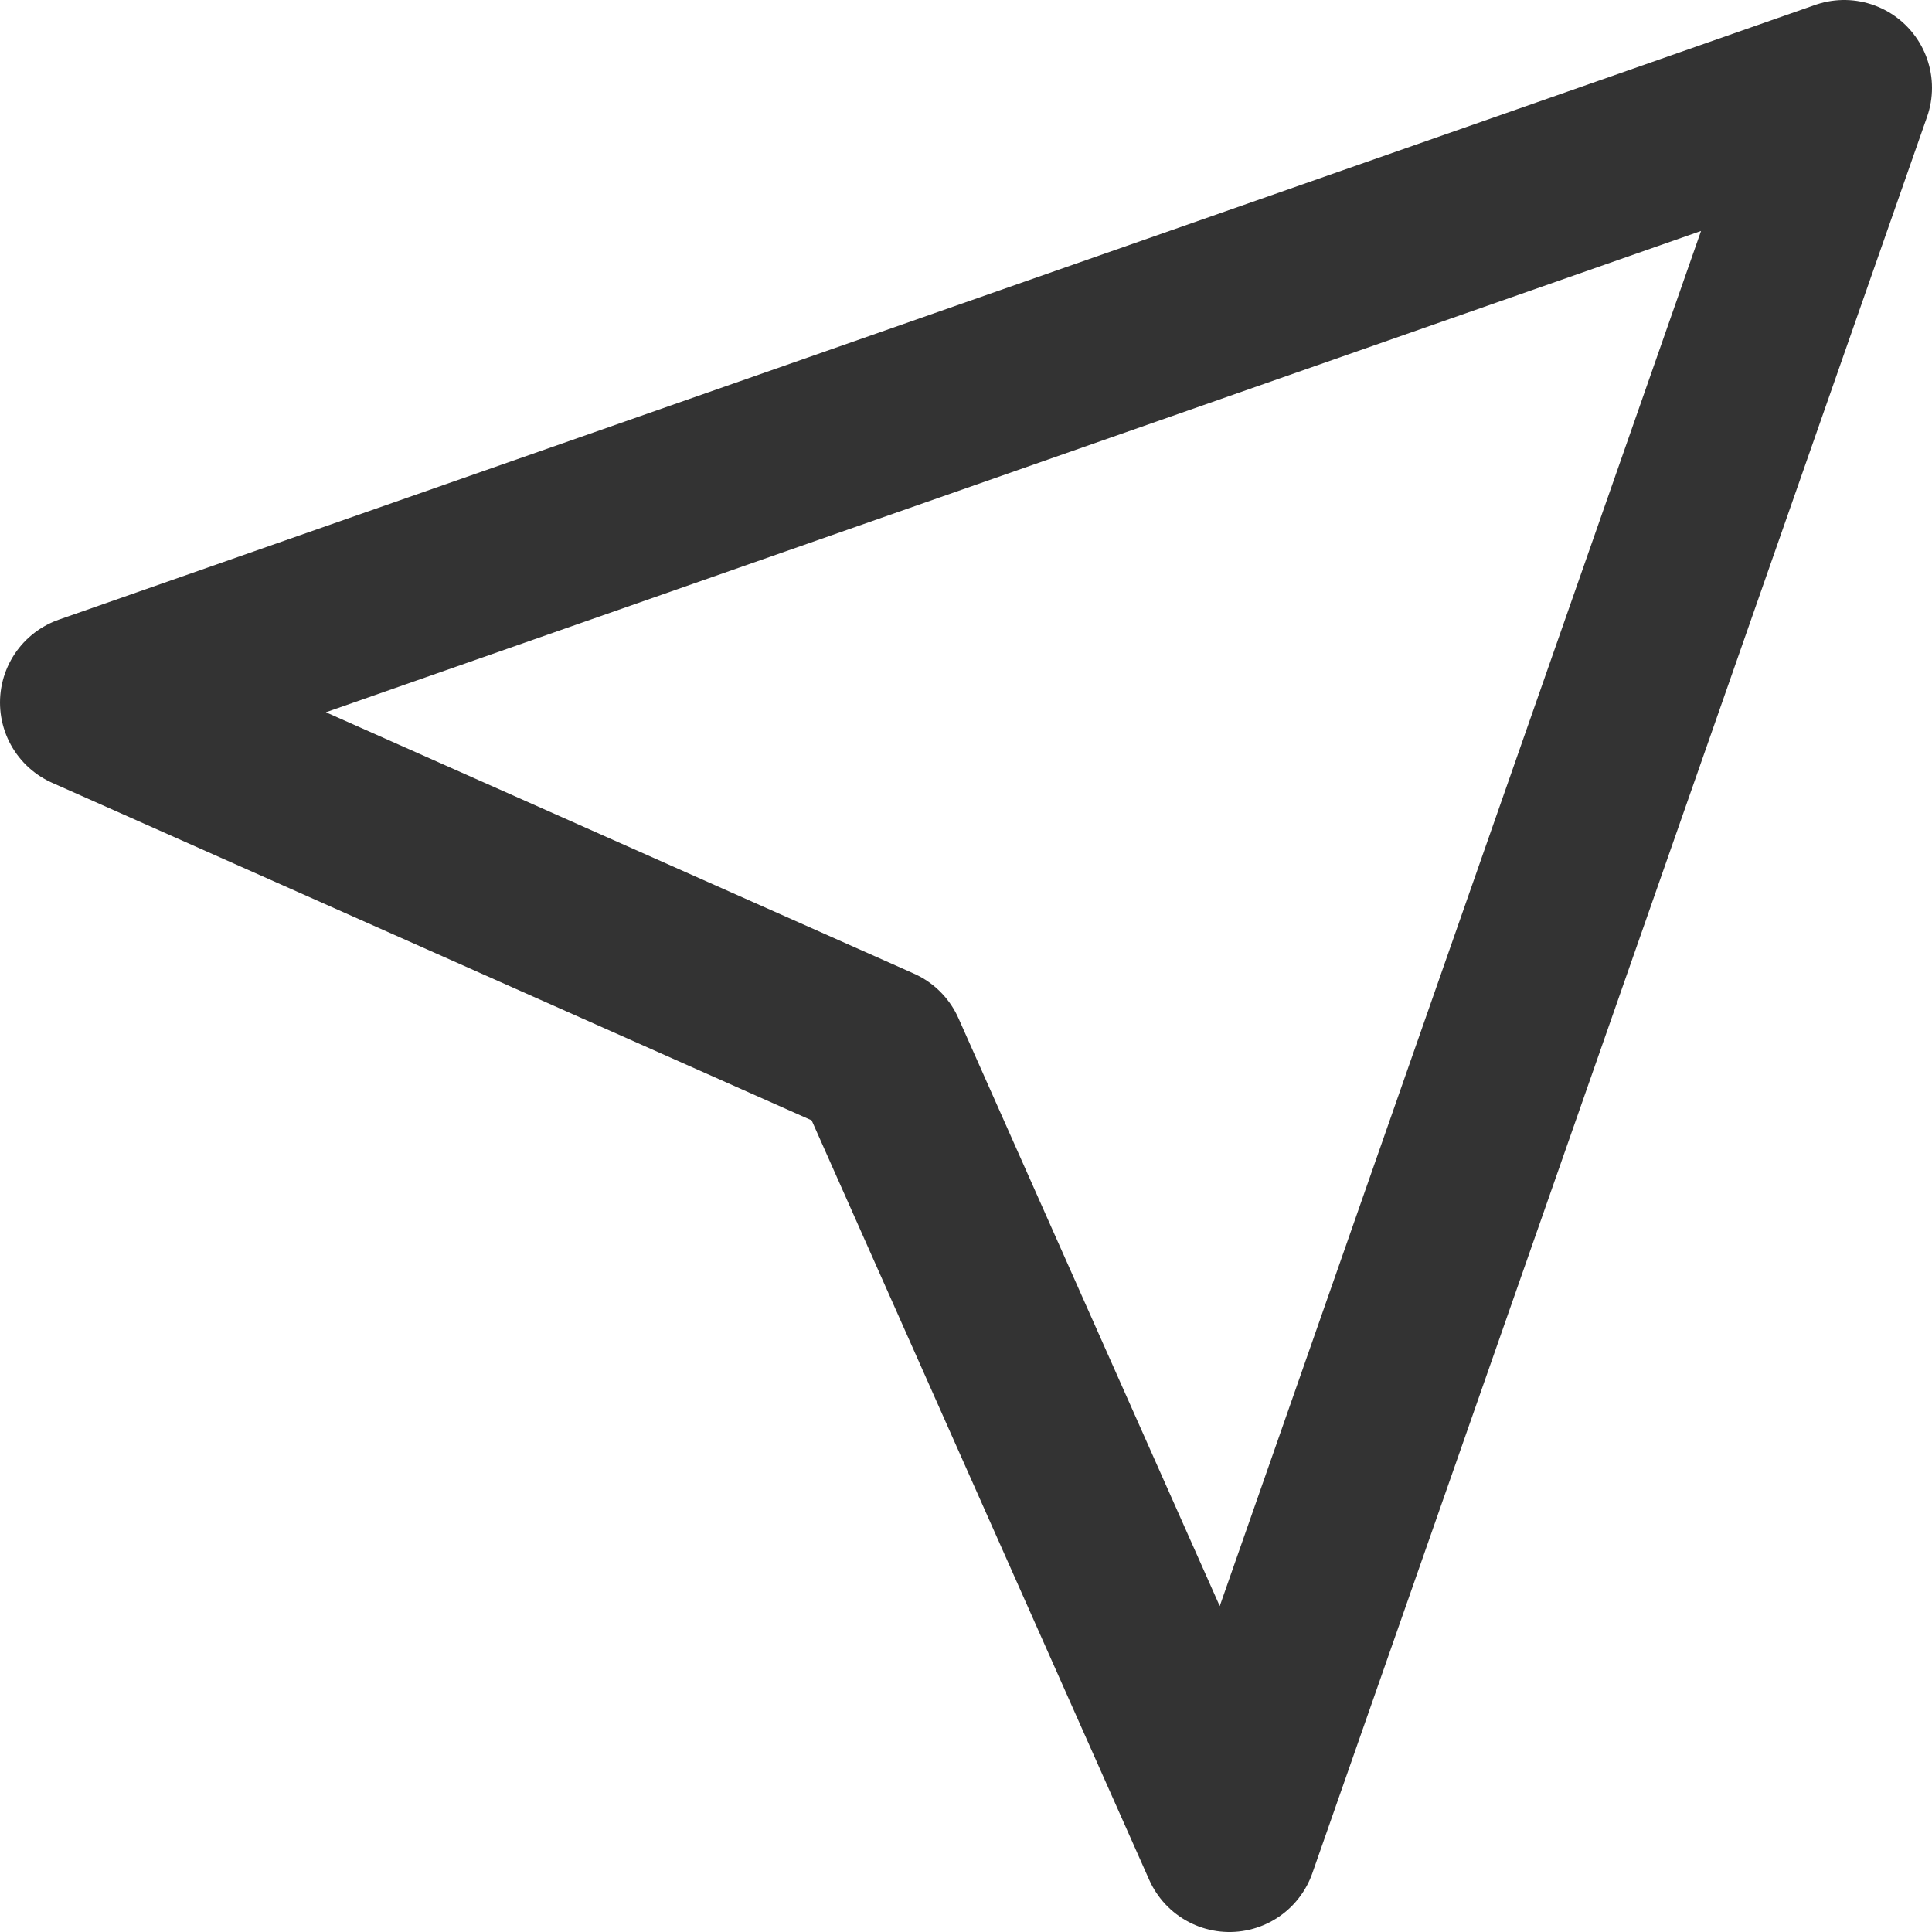
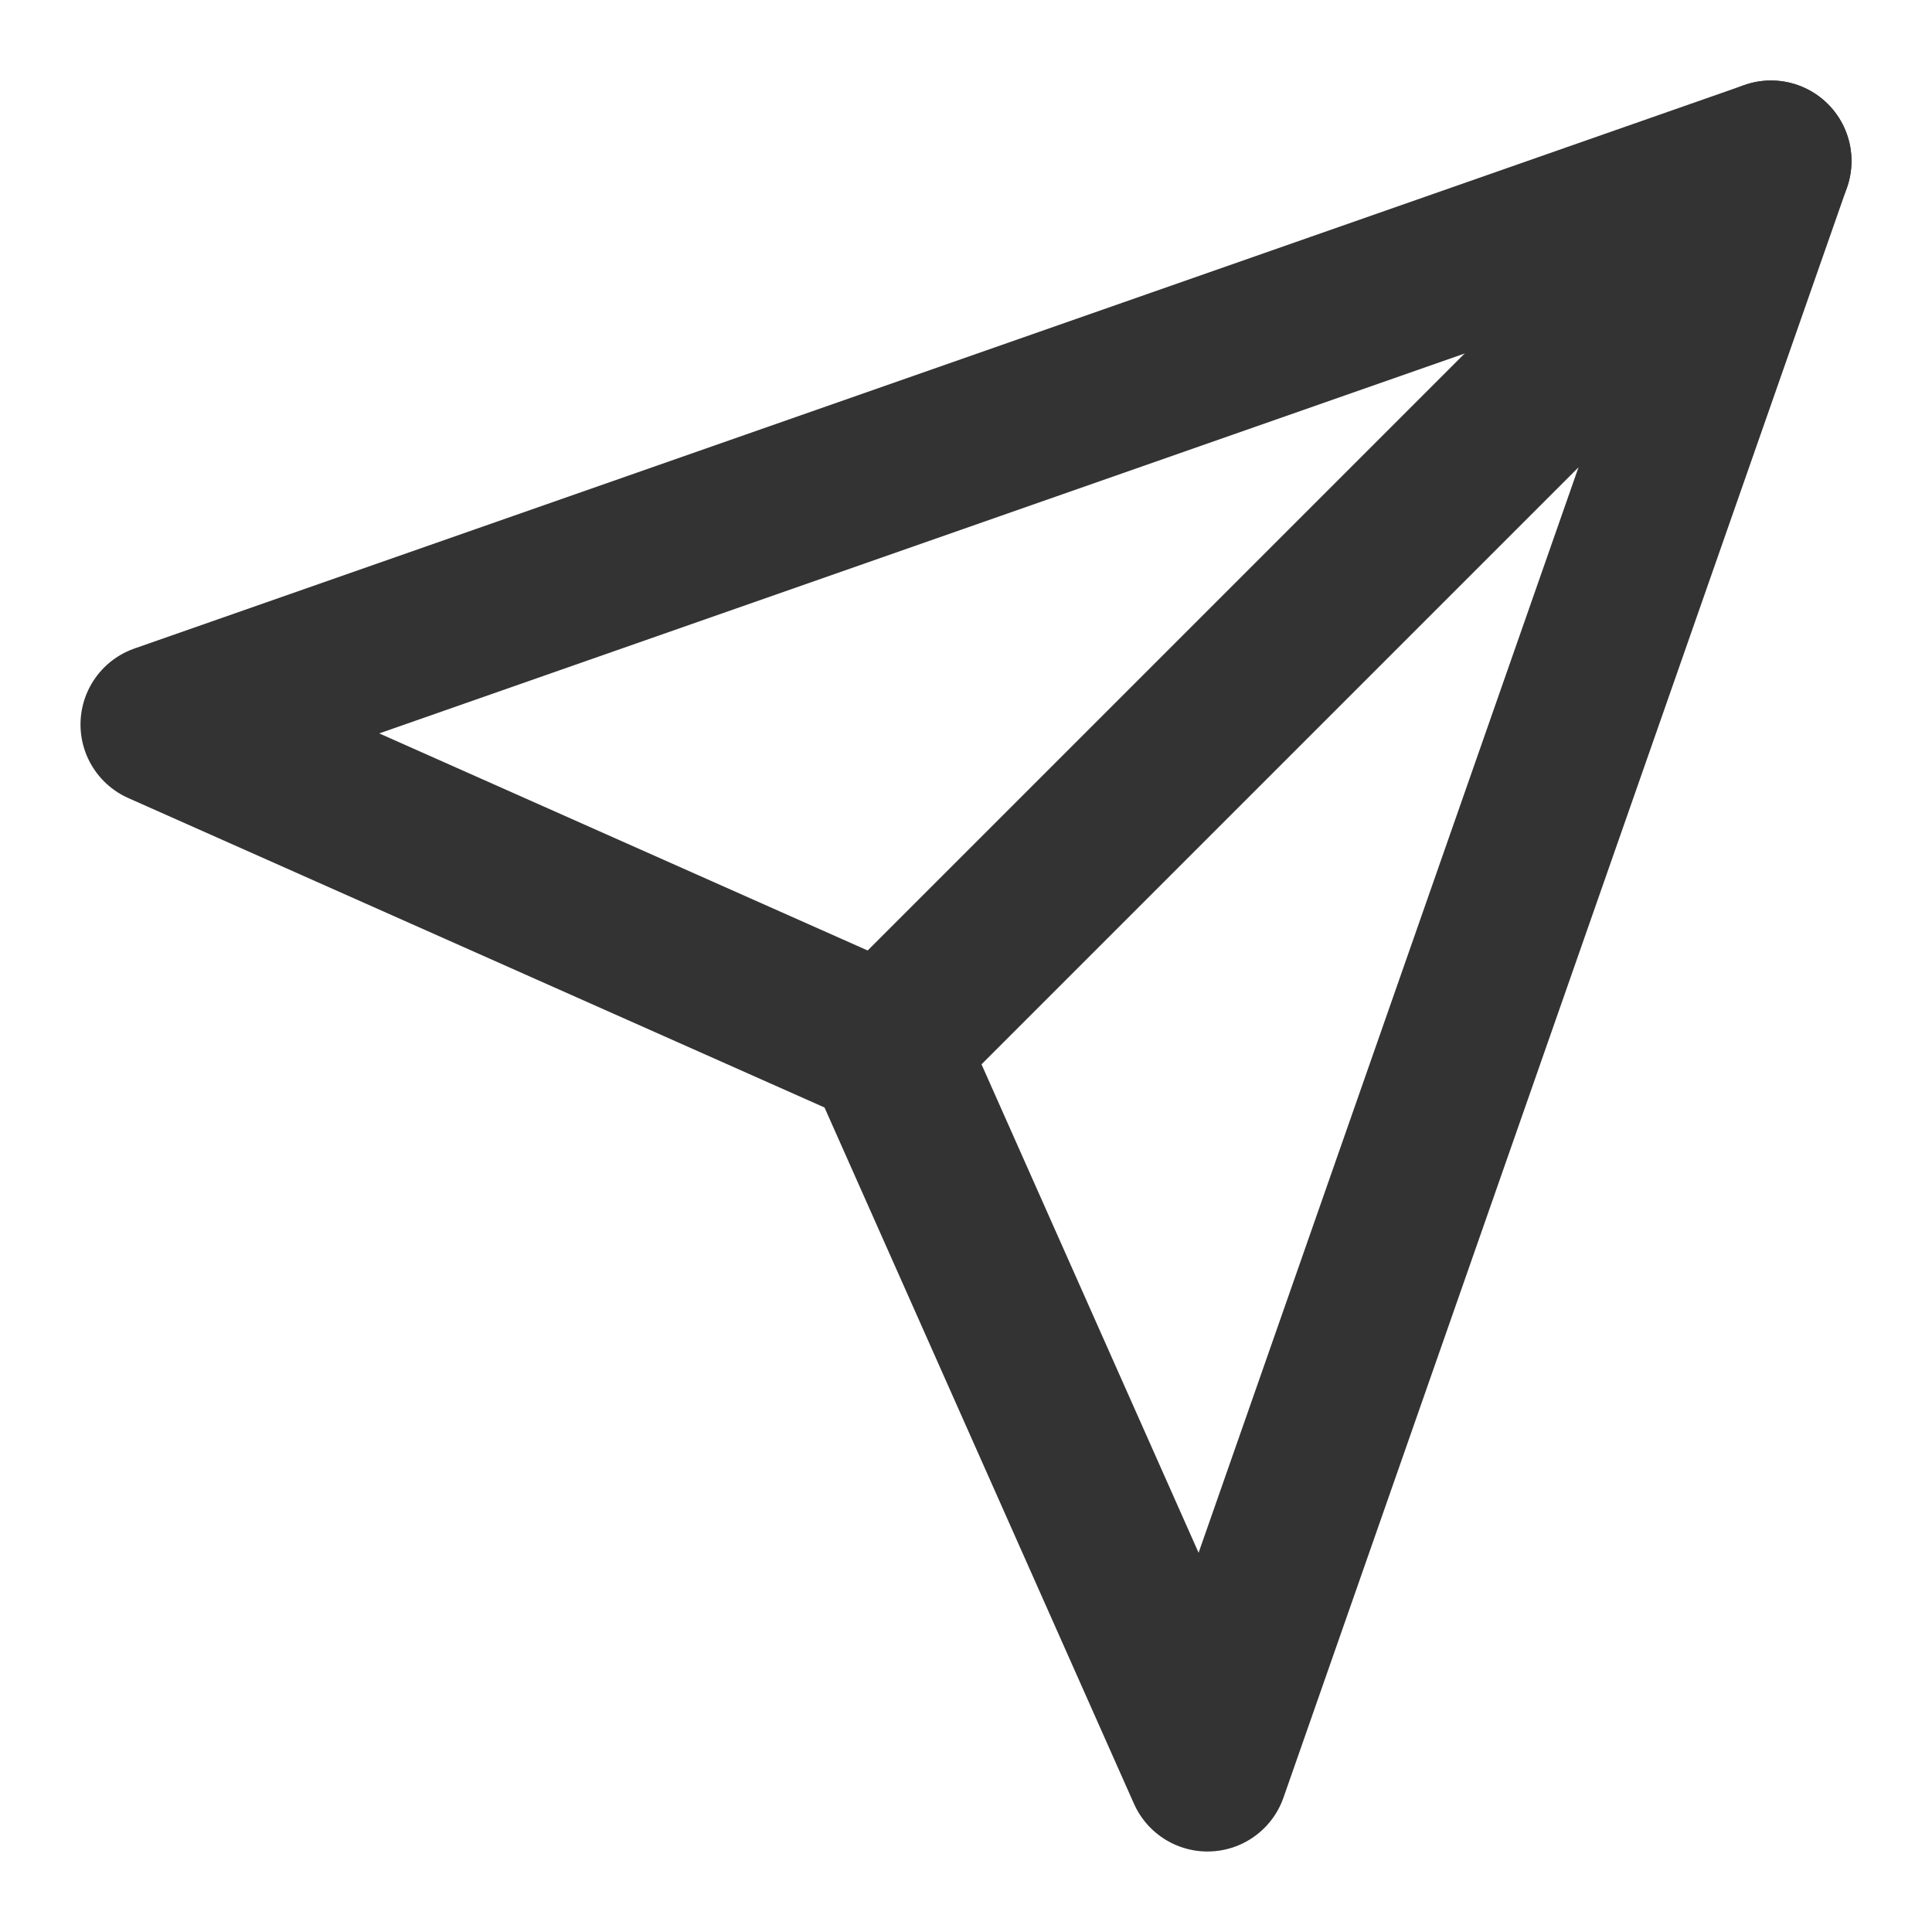
- <svg xmlns="http://www.w3.org/2000/svg" width="22" height="22" viewBox="0 0 22 22" fill="none">
-   <path d="M21 1L14 21L10 12L1 8L21 1Z" stroke="#333333" stroke-width="2" stroke-linecap="round" stroke-linejoin="round" />
+ <svg xmlns="http://www.w3.org/2000/svg" width="24" height="24" viewBox="0 0 24 24" fill="none">
+   <path d="M22 2L11 13" stroke="#333333" stroke-width="2" stroke-linecap="round" stroke-linejoin="round" />
+   <path d="M22 2L15 22L11 13L2 9L22 2Z" stroke="#333333" stroke-width="2" stroke-linecap="round" stroke-linejoin="round" />
</svg>
